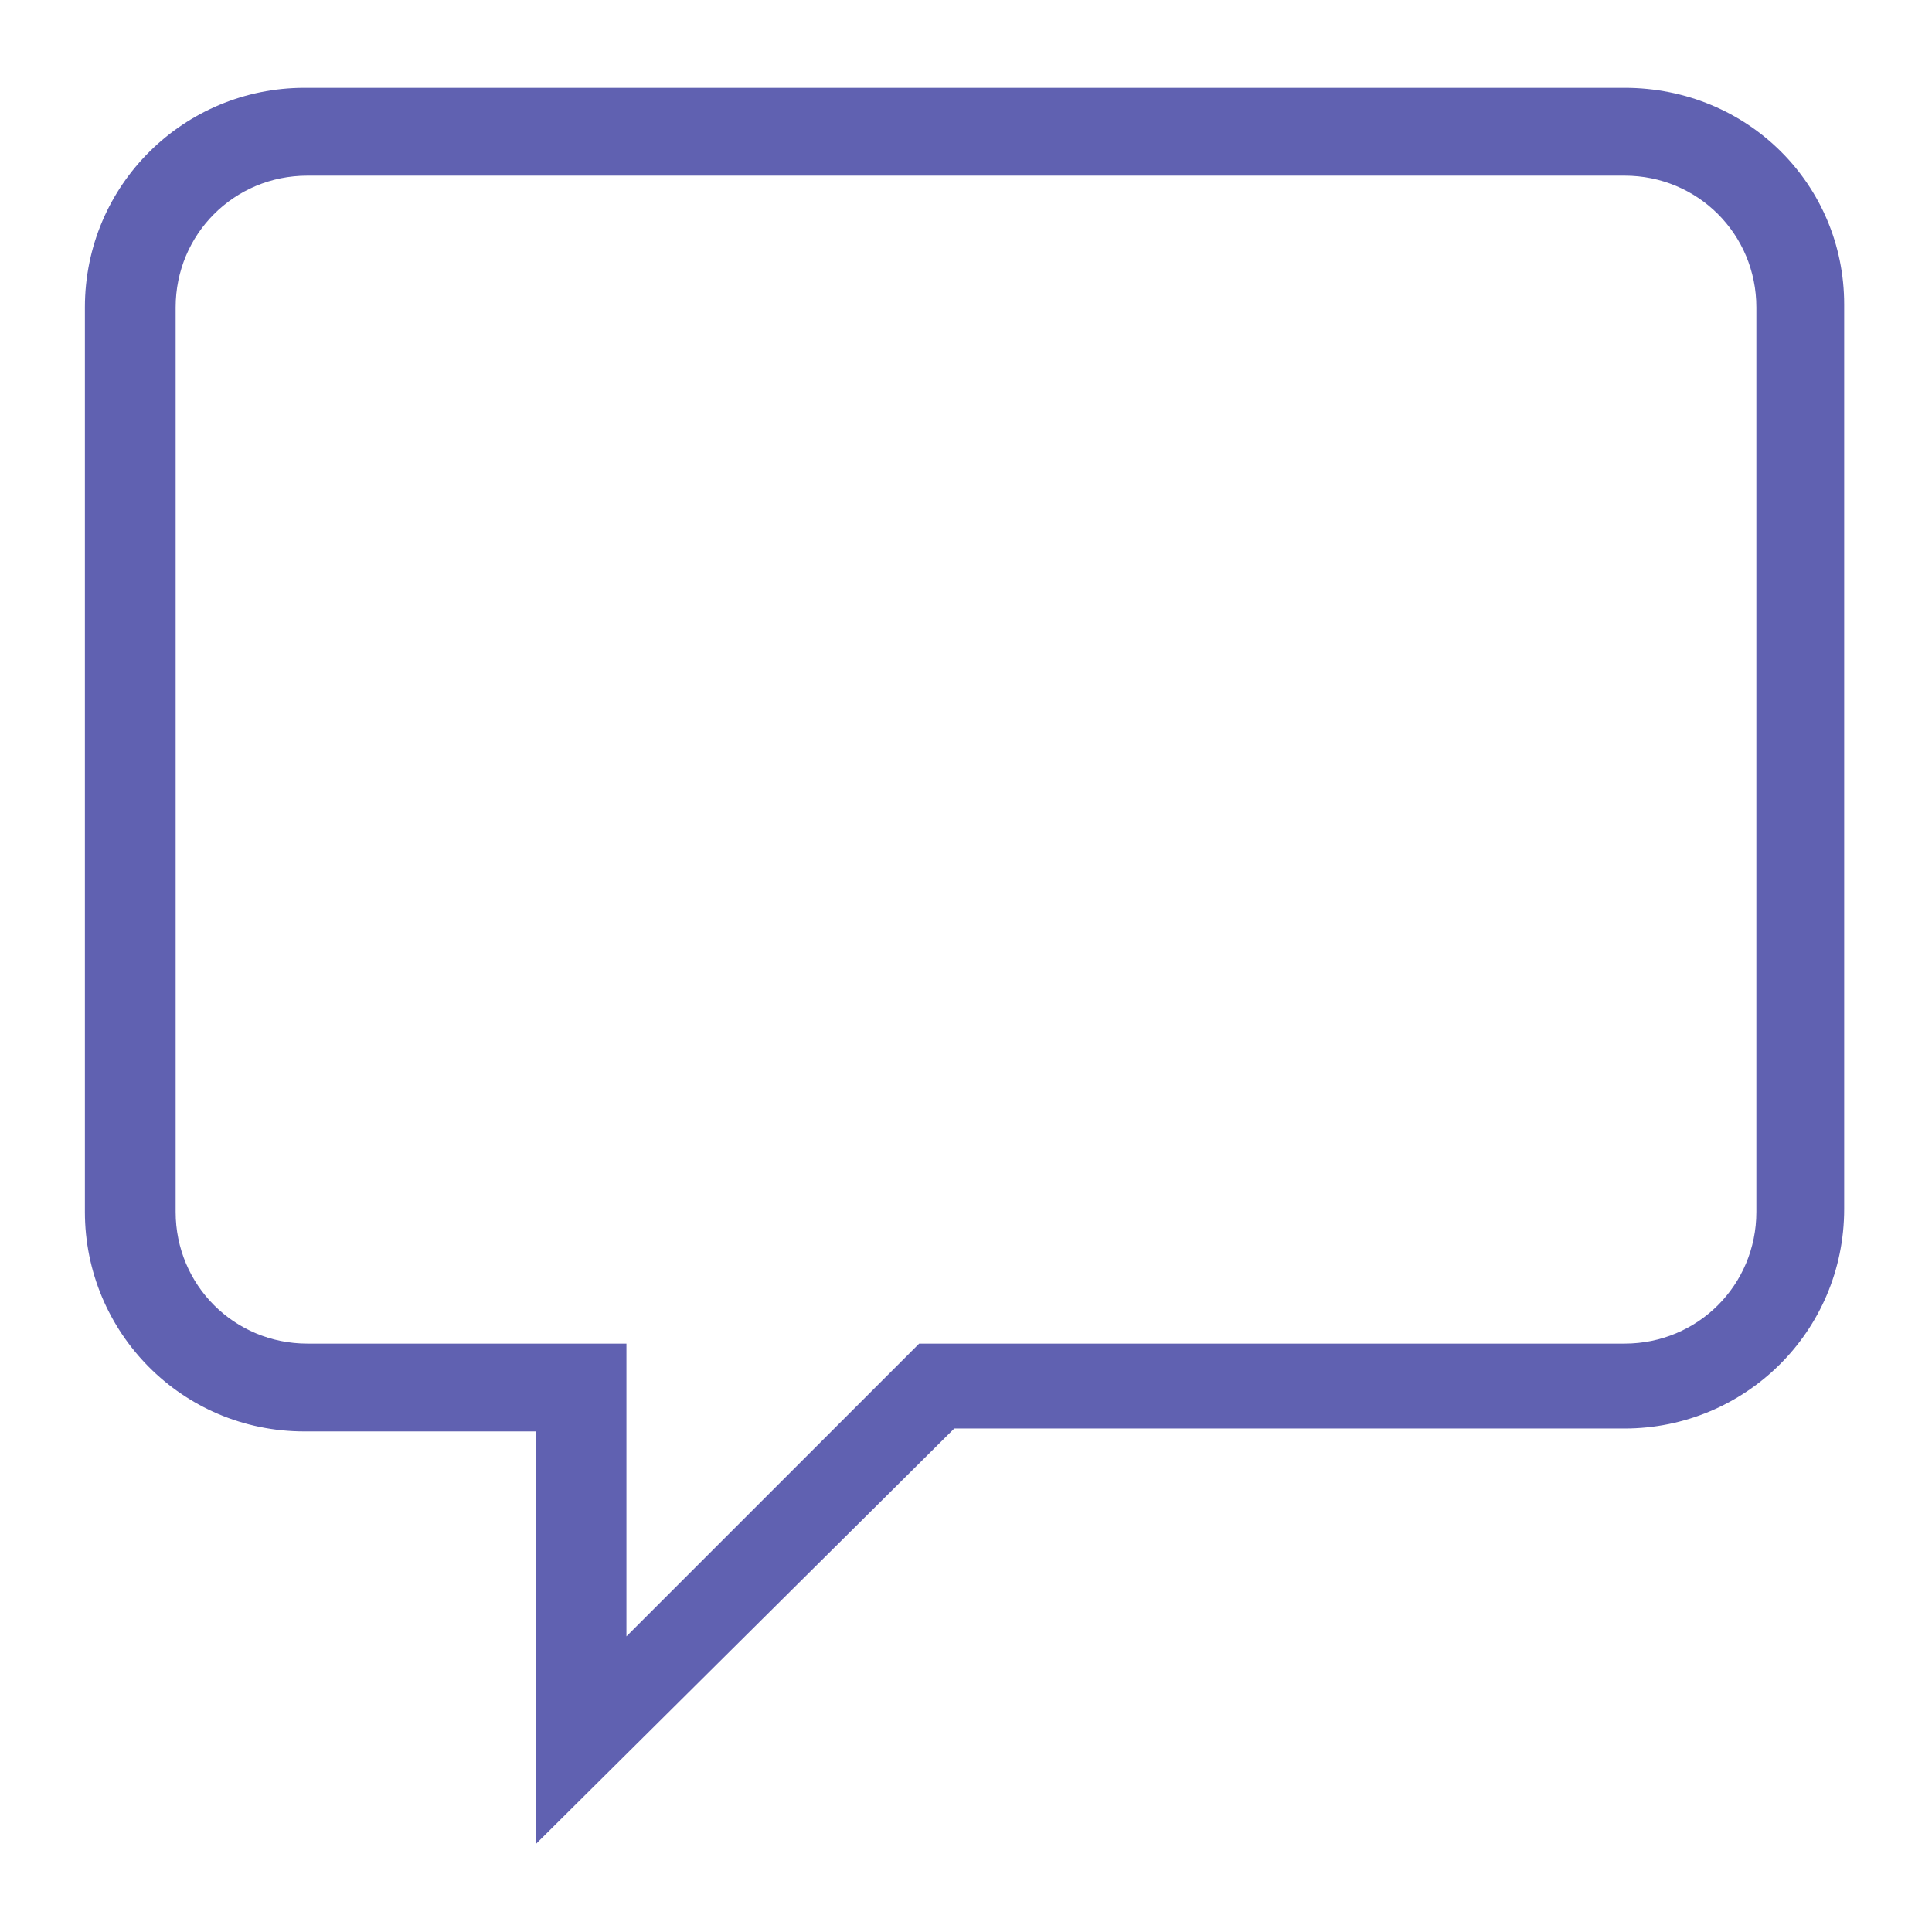
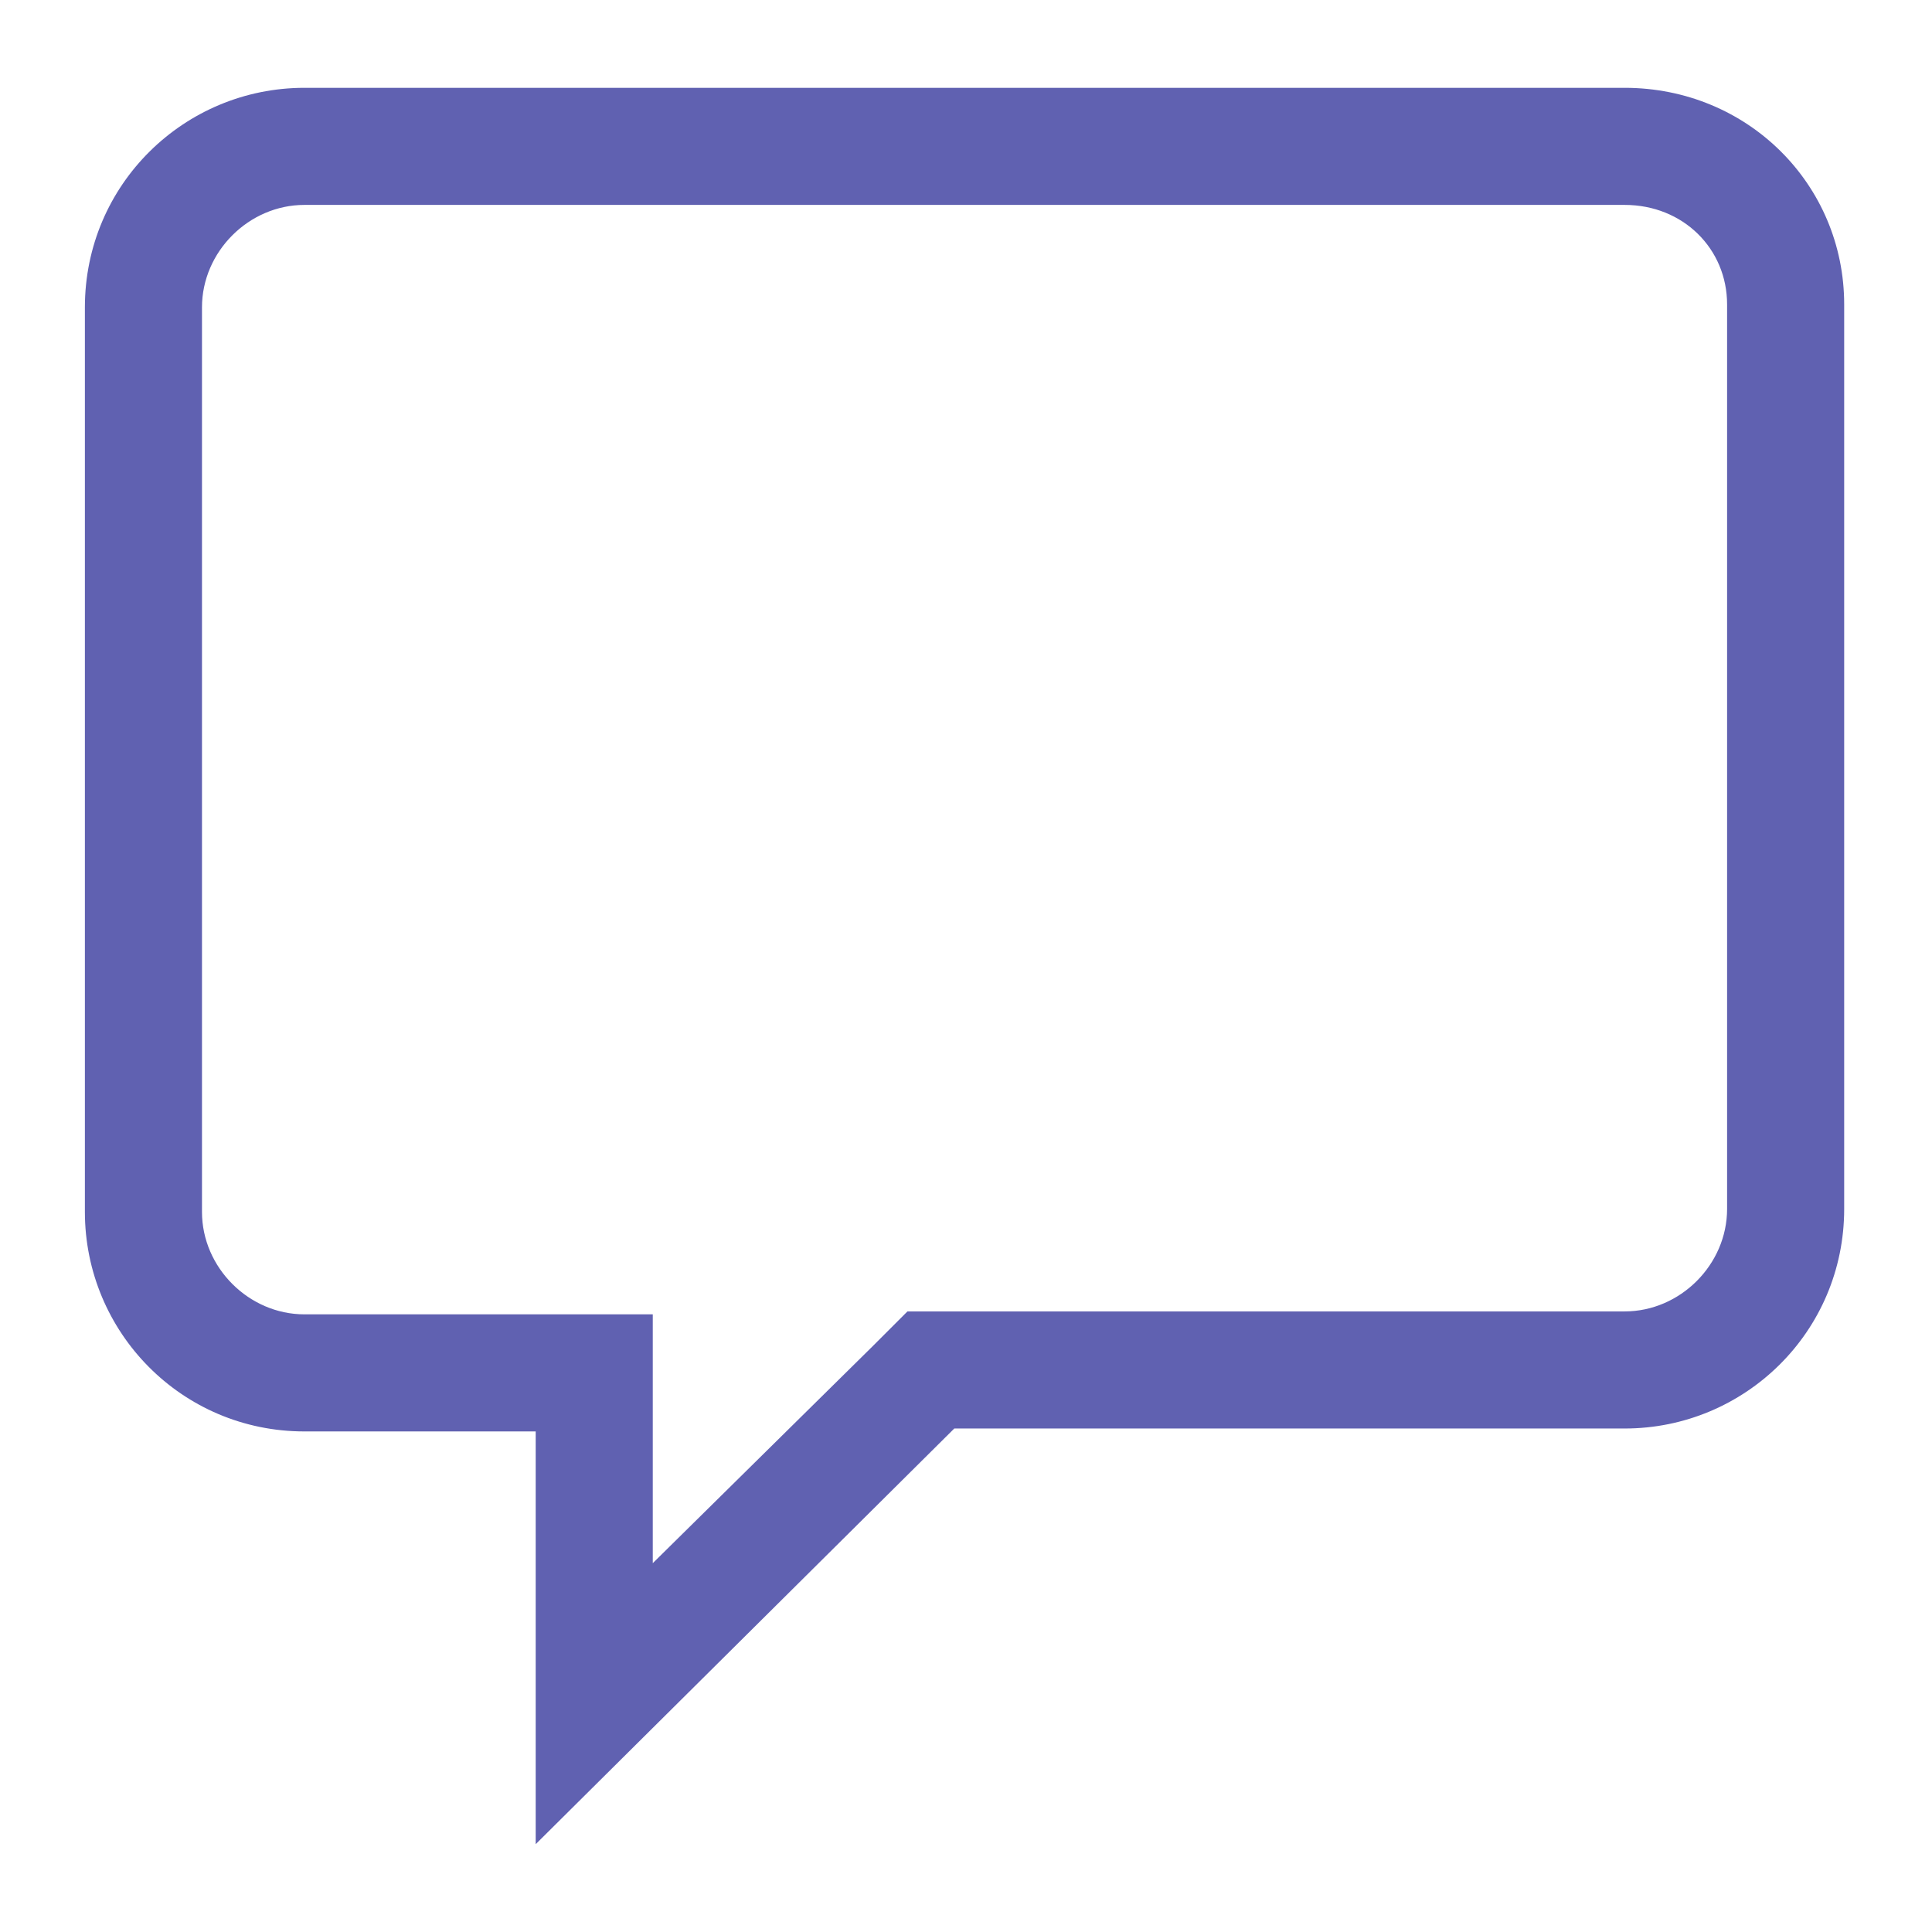
- <svg xmlns="http://www.w3.org/2000/svg" xmlns:xlink="http://www.w3.org/1999/xlink" version="1.1" x="0px" y="0px" viewBox="0 0 66 66" style="enable-background:new 0 0 66 66;" xml:space="preserve">
+ <svg xmlns="http://www.w3.org/2000/svg" xmlns:xlink="http://www.w3.org/1999/xlink" version="1.1" id="Laag_1" x="0px" y="0px" viewBox="0 0 66 66" style="enable-background:new 0 0 66 66;" xml:space="preserve">
  <style type="text/css">
	.st0{fill:#6061B1;}
	.st1{fill:none;}
</style>
-   <symbol id="icon-contact-opnemen" viewBox="-32 -34 66 66">
+   <symbol id="icon-contact-opnemen" viewBox="-33 -33 66 66">
    <g>
-       <path class="st0" d="M23.5,26c2.5,0,4.5-2,4.5-4.5V-9.4c0-2.5-2-4.5-4.5-4.5H0.6h-1.2l-0.9-0.9l-9.1-9.1v7v3h-3h-7.9    c-2.5,0-4.5,2-4.5,4.5v30.9c0,2.5,2,4.5,4.5,4.5H23.5 M23.5,29h-45.1c-4.1,0-7.5-3.3-7.5-7.5V-9.4c0-4.1,3.3-7.5,7.5-7.5h7.9V-31    L0.6-16.8h22.9c4.1,0,7.5,3.3,7.5,7.5v30.9C31,25.7,27.7,29,23.5,29L23.5,29z" />
+       <g>
+         <path class="st0" d="M22.5,26c2,0,3.5-1.5,3.5-3.4V-8.3c0-1.9-1.6-3.5-3.5-3.5H-0.4H-2L-3.2-13l-7.5-7.4v4.5v4h-4h-7.9     c-1.9,0-3.5,1.6-3.5,3.5v30.9c0,1.9,1.6,3.5,3.5,3.5H22.5 M22.5,30h-45.1c-4.1,0-7.5-3.3-7.5-7.5V-8.4c0-4.1,3.3-7.5,7.5-7.5h7.9     V-30l14.3,14.2h22.9c4.1,0,7.5,3.3,7.5,7.5v30.9C30,26.7,26.7,30,22.5,30L22.5,30z" />
+       </g>
    </g>
-     <rect x="-32" y="-34" class="st1" width="66" height="66" />
+     <rect x="-33" y="-33" class="st1" width="66" height="66" />
  </symbol>
  <g id="grid">
</g>
  <g id="icons">
-     <use xlink:href="#icon-contact-opnemen" width="66" height="66" id="XMLID_3_" x="-32" y="-34" transform="matrix(1 0 0 -1 32 32)" style="overflow:visible;" />
+     <use xlink:href="#icon-contact-opnemen" width="66" height="66" id="XMLID_3_" x="-33" y="-33" transform="matrix(1 0 0 -1 33 33)" style="overflow:visible;" />
    <g id="icon-service">
	</g>
  </g>
</svg>
